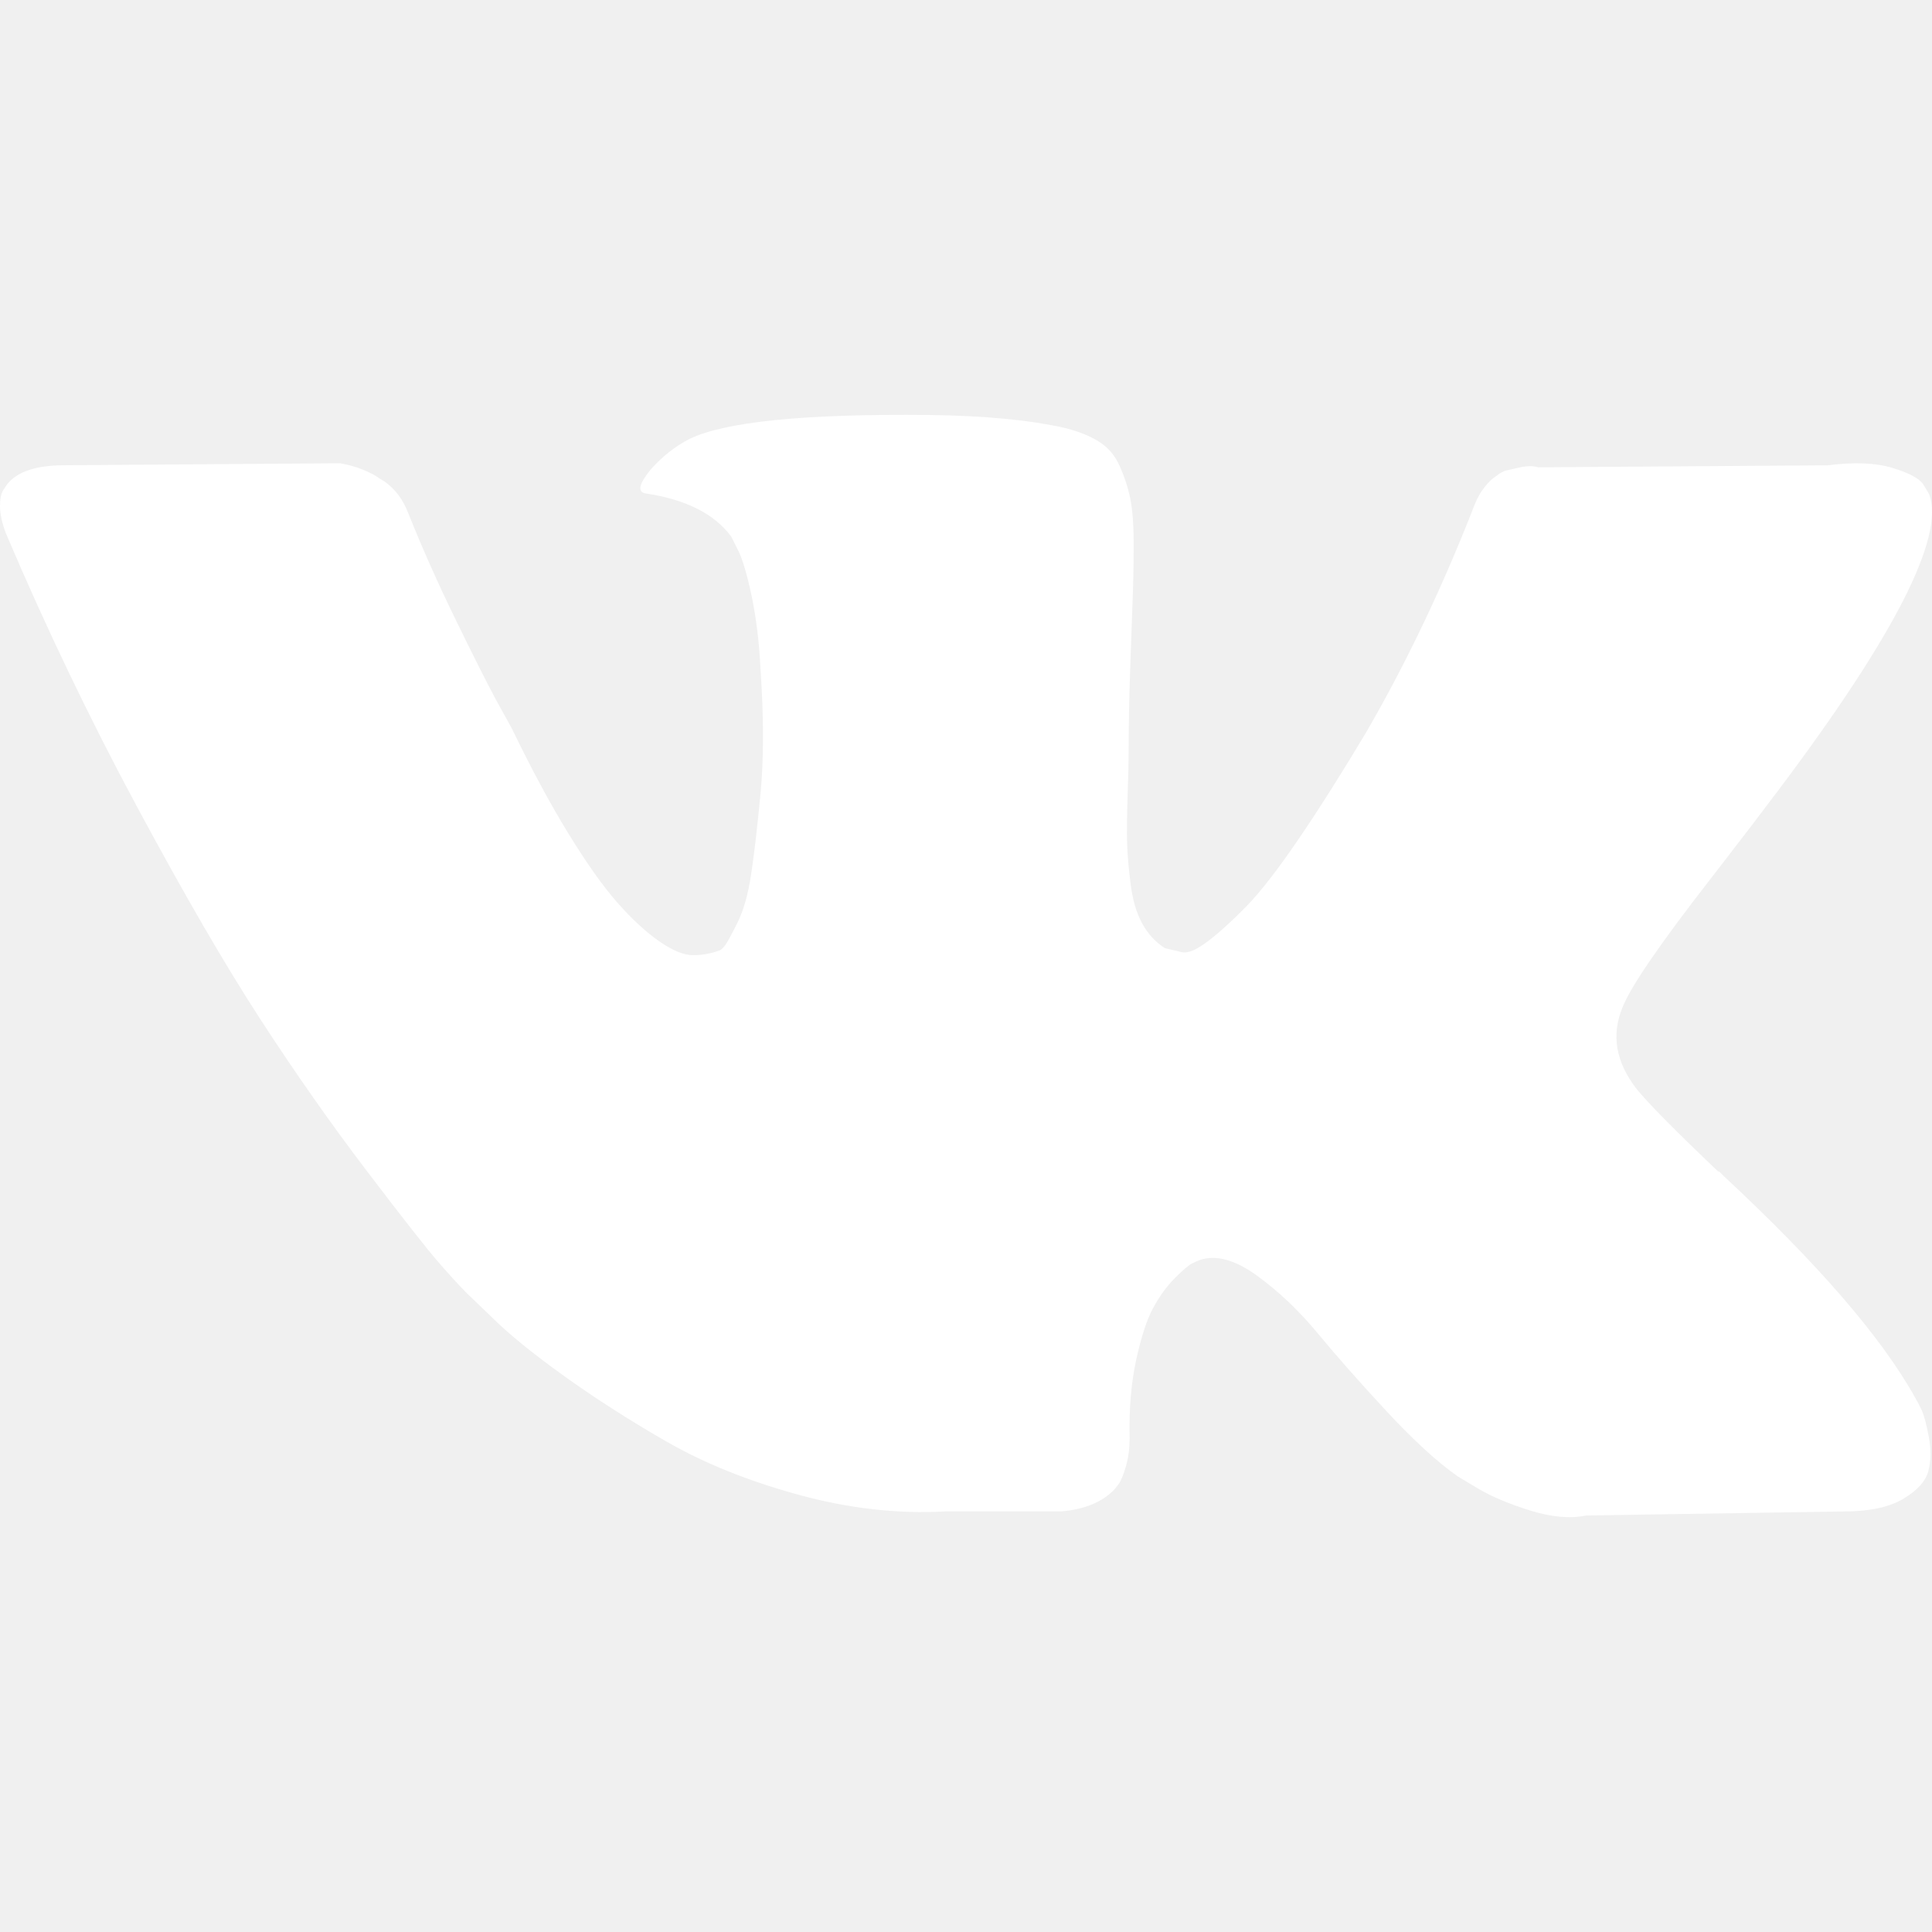
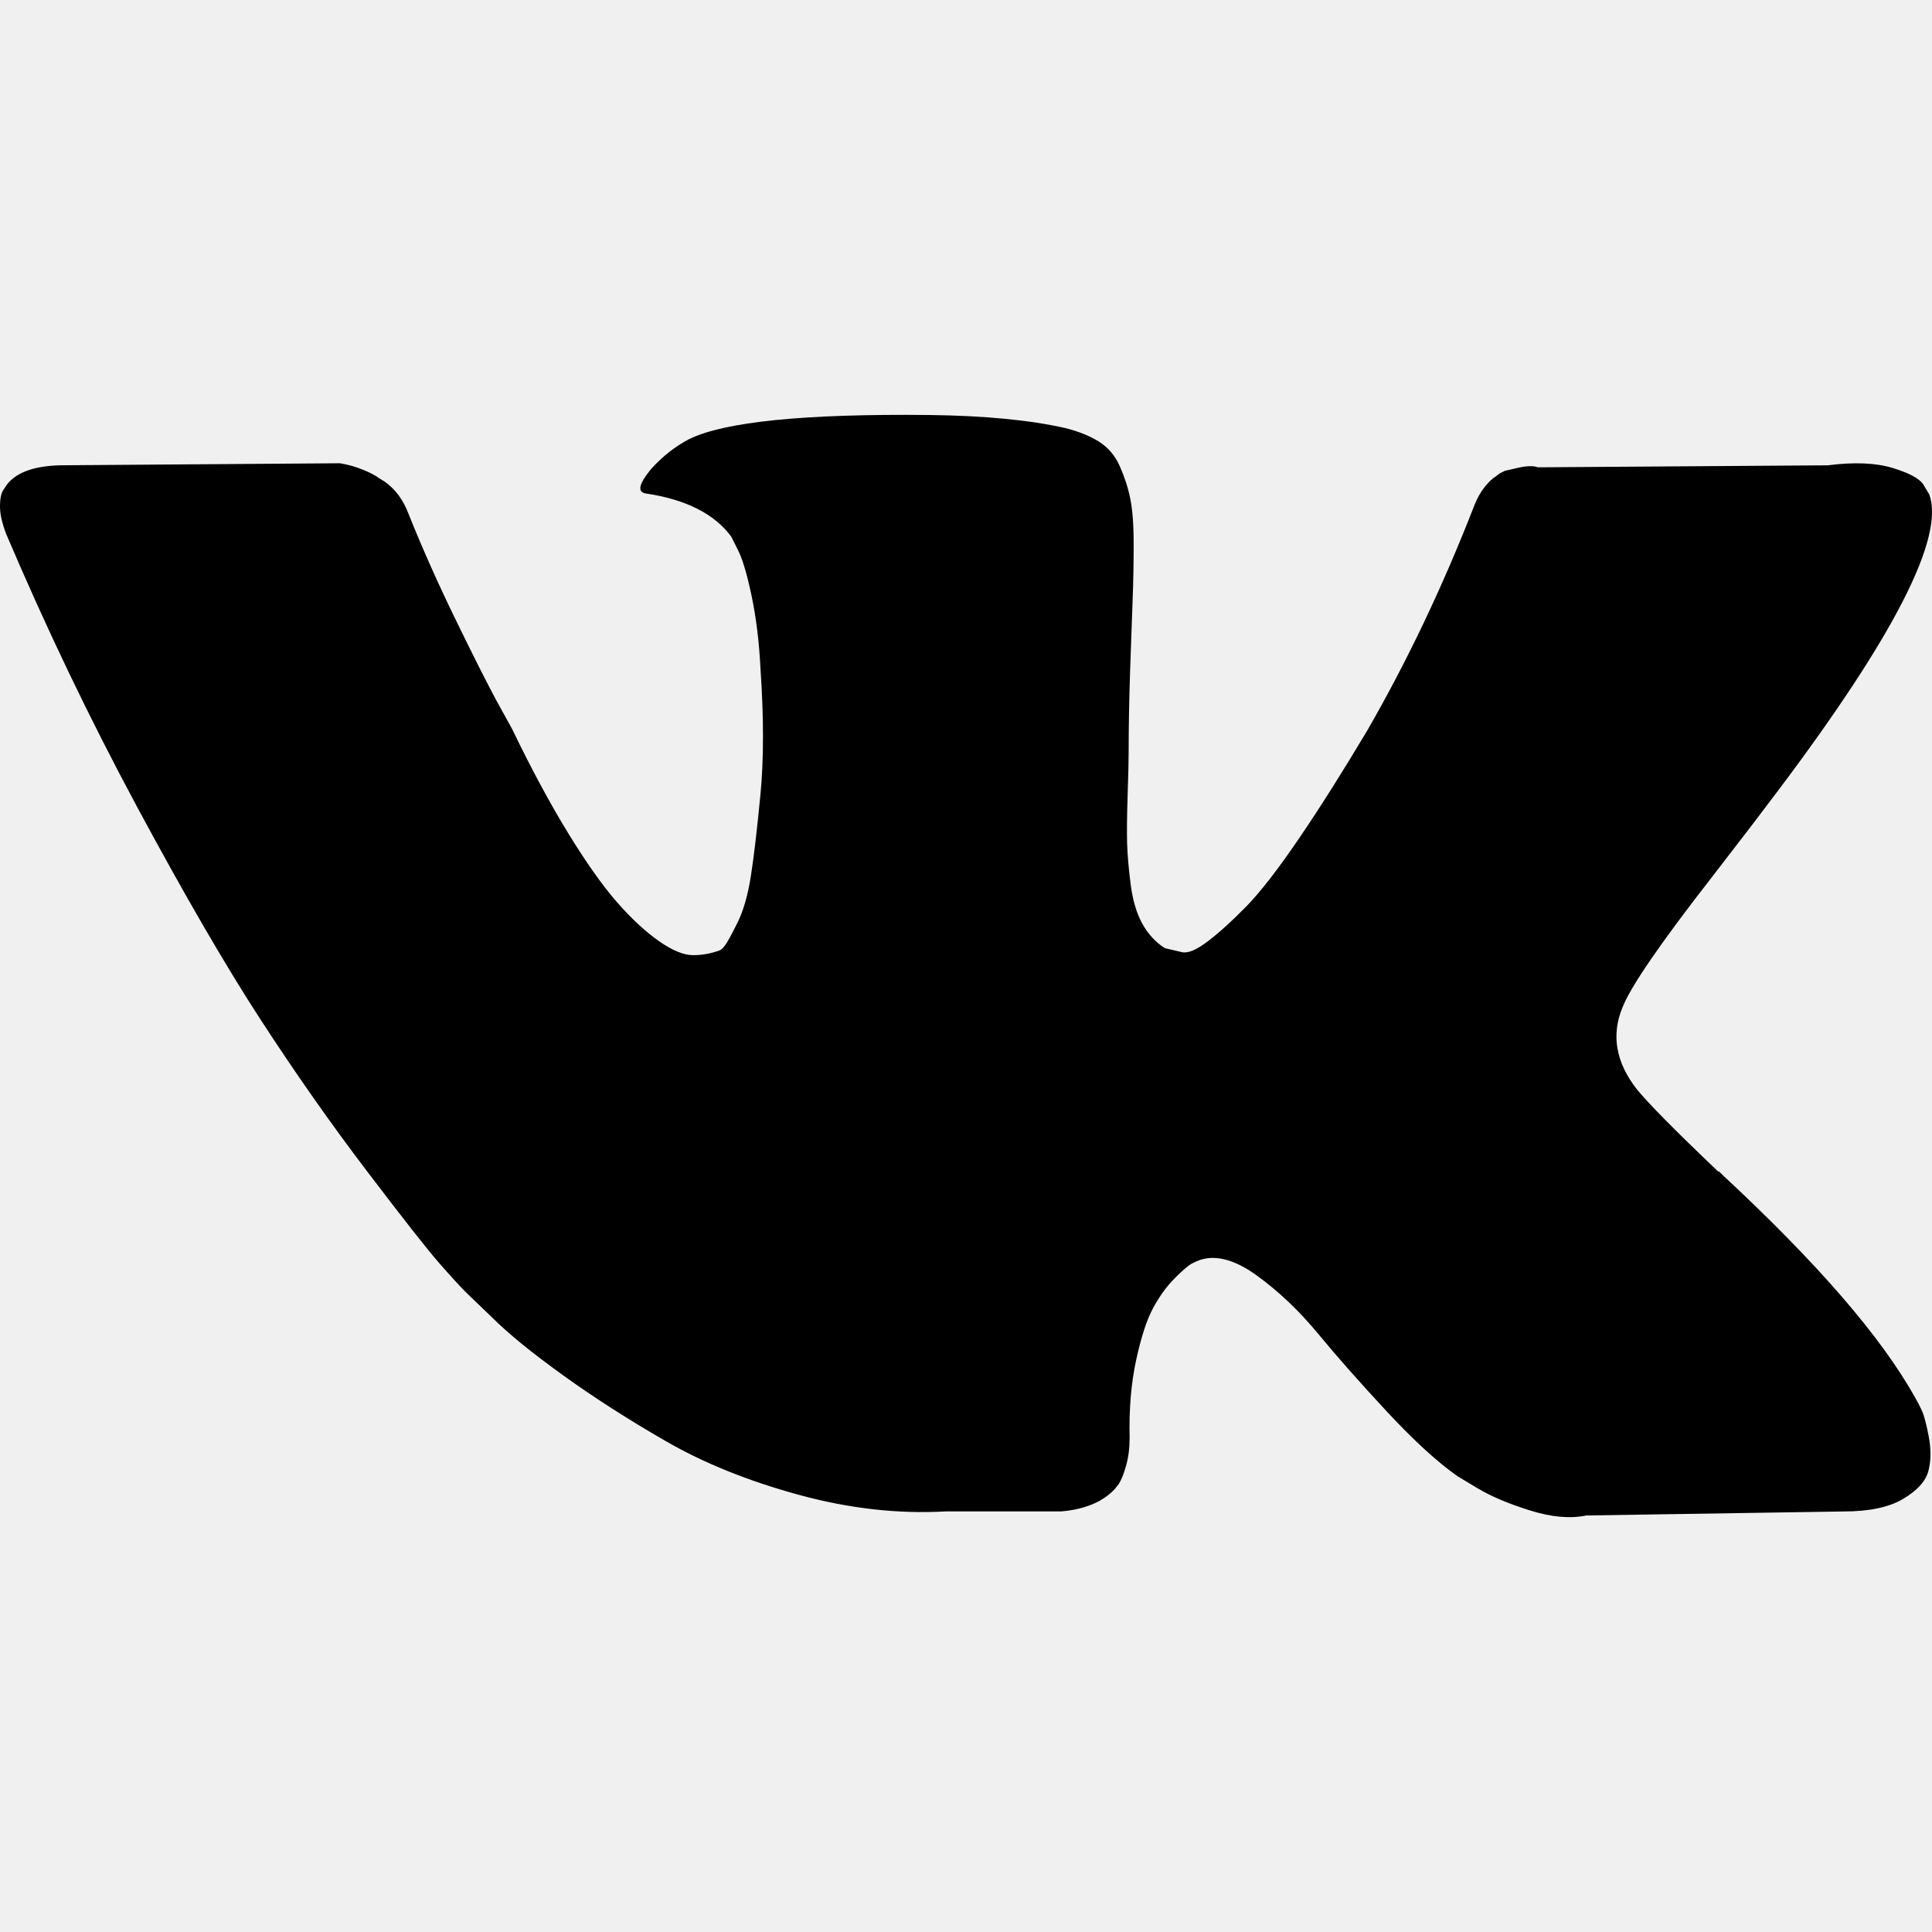
<svg xmlns="http://www.w3.org/2000/svg" version="1.1" id="Capa_1" x="0px" y="0px" width="512px" height="512px" viewBox="0 0 548.358 548.358" style="enable-background:new 0 0 548.358 548.358;" xml:space="preserve">
  <g>
-     <path d="M545.451,400.298c-0.664-1.431-1.283-2.618-1.858-3.569c-9.514-17.135-27.695-38.167-54.532-63.102l-0.567-0.571   l-0.284-0.28l-0.287-0.287h-0.288c-12.18-11.611-19.893-19.418-23.123-23.415c-5.91-7.614-7.234-15.321-4.004-23.13   c2.282-5.9,10.854-18.36,25.696-37.397c7.807-10.089,13.99-18.175,18.556-24.267c32.931-43.78,47.208-71.756,42.828-83.939   l-1.701-2.847c-1.143-1.714-4.093-3.282-8.846-4.712c-4.764-1.427-10.853-1.663-18.278-0.712l-82.224,0.568   c-1.332-0.472-3.234-0.428-5.712,0.144c-2.475,0.572-3.713,0.859-3.713,0.859l-1.431,0.715l-1.136,0.859   c-0.952,0.568-1.999,1.567-3.142,2.995c-1.137,1.423-2.088,3.093-2.848,4.996c-8.952,23.031-19.13,44.444-30.553,64.238   c-7.043,11.803-13.511,22.032-19.418,30.693c-5.899,8.658-10.848,15.037-14.842,19.126c-4,4.093-7.61,7.372-10.852,9.849   c-3.237,2.478-5.708,3.525-7.419,3.142c-1.715-0.383-3.33-0.763-4.859-1.143c-2.663-1.714-4.805-4.045-6.42-6.995   c-1.622-2.95-2.714-6.663-3.285-11.136c-0.568-4.476-0.904-8.326-1-11.563c-0.089-3.233-0.048-7.806,0.145-13.706   c0.198-5.903,0.287-9.897,0.287-11.991c0-7.234,0.141-15.085,0.424-23.555c0.288-8.47,0.521-15.181,0.716-20.125   c0.194-4.949,0.284-10.185,0.284-15.705s-0.336-9.849-1-12.991c-0.656-3.138-1.663-6.184-2.99-9.137   c-1.335-2.95-3.289-5.232-5.853-6.852c-2.569-1.618-5.763-2.902-9.564-3.856c-10.089-2.283-22.936-3.518-38.547-3.71   c-35.401-0.38-58.148,1.906-68.236,6.855c-3.997,2.091-7.614,4.948-10.848,8.562c-3.427,4.189-3.905,6.475-1.431,6.851   c11.422,1.711,19.508,5.804,24.267,12.275l1.715,3.429c1.334,2.474,2.666,6.854,3.999,13.134c1.331,6.28,2.19,13.227,2.568,20.837   c0.95,13.897,0.95,25.793,0,35.689c-0.953,9.9-1.853,17.607-2.712,23.127c-0.859,5.52-2.143,9.993-3.855,13.418   c-1.715,3.426-2.856,5.52-3.428,6.28c-0.571,0.76-1.047,1.239-1.425,1.427c-2.474,0.948-5.047,1.431-7.71,1.431   c-2.667,0-5.901-1.334-9.707-4c-3.805-2.666-7.754-6.328-11.847-10.992c-4.093-4.665-8.709-11.184-13.85-19.558   c-5.137-8.374-10.467-18.271-15.987-29.691l-4.567-8.282c-2.855-5.328-6.755-13.086-11.704-23.267   c-4.952-10.185-9.329-20.037-13.134-29.554c-1.521-3.997-3.806-7.04-6.851-9.134l-1.429-0.859c-0.95-0.76-2.475-1.567-4.567-2.427   c-2.095-0.859-4.281-1.475-6.567-1.854l-78.229,0.568c-7.994,0-13.418,1.811-16.274,5.428l-1.143,1.711   C0.288,140.146,0,141.668,0,143.763c0,2.094,0.571,4.664,1.714,7.707c11.42,26.84,23.839,52.725,37.257,77.659   c13.418,24.934,25.078,45.019,34.973,60.237c9.897,15.229,19.985,29.602,30.264,43.112c10.279,13.515,17.083,22.176,20.412,25.981   c3.333,3.812,5.951,6.662,7.854,8.565l7.139,6.851c4.568,4.569,11.276,10.041,20.127,16.416   c8.853,6.379,18.654,12.659,29.408,18.85c10.756,6.181,23.269,11.225,37.546,15.126c14.275,3.905,28.169,5.472,41.684,4.716h32.834   c6.659-0.575,11.704-2.669,15.133-6.283l1.136-1.431c0.764-1.136,1.479-2.901,2.139-5.276c0.668-2.379,1-5,1-7.851   c-0.195-8.183,0.428-15.558,1.852-22.124c1.423-6.564,3.045-11.513,4.859-14.846c1.813-3.33,3.859-6.14,6.136-8.418   c2.282-2.283,3.908-3.666,4.862-4.142c0.948-0.479,1.705-0.804,2.276-0.999c4.568-1.522,9.944-0.048,16.136,4.429   c6.187,4.473,11.99,9.996,17.418,16.56c5.425,6.57,11.943,13.941,19.555,22.124c7.617,8.186,14.277,14.271,19.985,18.274   l5.708,3.426c3.812,2.286,8.761,4.38,14.853,6.283c6.081,1.902,11.409,2.378,15.984,1.427l73.087-1.14   c7.229,0,12.854-1.197,16.844-3.572c3.998-2.379,6.373-5,7.139-7.851c0.764-2.854,0.805-6.092,0.145-9.712   C546.782,404.25,546.115,401.725,545.451,400.298z" fill="#FFFFFF" />
+     <path d="M545.451,400.298c-0.664-1.431-1.283-2.618-1.858-3.569c-9.514-17.135-27.695-38.167-54.532-63.102l-0.567-0.571   l-0.284-0.28l-0.287-0.287h-0.288c-12.18-11.611-19.893-19.418-23.123-23.415c-5.91-7.614-7.234-15.321-4.004-23.13   c2.282-5.9,10.854-18.36,25.696-37.397c7.807-10.089,13.99-18.175,18.556-24.267c32.931-43.78,47.208-71.756,42.828-83.939   l-1.701-2.847c-1.143-1.714-4.093-3.282-8.846-4.712c-4.764-1.427-10.853-1.663-18.278-0.712l-82.224,0.568   c-1.332-0.472-3.234-0.428-5.712,0.144c-2.475,0.572-3.713,0.859-3.713,0.859l-1.431,0.715l-1.136,0.859   c-0.952,0.568-1.999,1.567-3.142,2.995c-1.137,1.423-2.088,3.093-2.848,4.996c-8.952,23.031-19.13,44.444-30.553,64.238   c-7.043,11.803-13.511,22.032-19.418,30.693c-5.899,8.658-10.848,15.037-14.842,19.126c-4,4.093-7.61,7.372-10.852,9.849   c-3.237,2.478-5.708,3.525-7.419,3.142c-1.715-0.383-3.33-0.763-4.859-1.143c-2.663-1.714-4.805-4.045-6.42-6.995   c-1.622-2.95-2.714-6.663-3.285-11.136c-0.568-4.476-0.904-8.326-1-11.563c-0.089-3.233-0.048-7.806,0.145-13.706   c0.198-5.903,0.287-9.897,0.287-11.991c0-7.234,0.141-15.085,0.424-23.555c0.288-8.47,0.521-15.181,0.716-20.125   c0.194-4.949,0.284-10.185,0.284-15.705s-0.336-9.849-1-12.991c-0.656-3.138-1.663-6.184-2.99-9.137   c-1.335-2.95-3.289-5.232-5.853-6.852c-2.569-1.618-5.763-2.902-9.564-3.856c-10.089-2.283-22.936-3.518-38.547-3.71   c-35.401-0.38-58.148,1.906-68.236,6.855c-3.997,2.091-7.614,4.948-10.848,8.562c-3.427,4.189-3.905,6.475-1.431,6.851   c11.422,1.711,19.508,5.804,24.267,12.275l1.715,3.429c1.334,2.474,2.666,6.854,3.999,13.134c1.331,6.28,2.19,13.227,2.568,20.837   c0.95,13.897,0.95,25.793,0,35.689c-0.953,9.9-1.853,17.607-2.712,23.127c-0.859,5.52-2.143,9.993-3.855,13.418   c-1.715,3.426-2.856,5.52-3.428,6.28c-0.571,0.76-1.047,1.239-1.425,1.427c-2.474,0.948-5.047,1.431-7.71,1.431   c-2.667,0-5.901-1.334-9.707-4c-3.805-2.666-7.754-6.328-11.847-10.992c-4.093-4.665-8.709-11.184-13.85-19.558   c-5.137-8.374-10.467-18.271-15.987-29.691l-4.567-8.282c-2.855-5.328-6.755-13.086-11.704-23.267   c-4.952-10.185-9.329-20.037-13.134-29.554c-1.521-3.997-3.806-7.04-6.851-9.134l-1.429-0.859c-0.95-0.76-2.475-1.567-4.567-2.427   c-2.095-0.859-4.281-1.475-6.567-1.854l-78.229,0.568c-7.994,0-13.418,1.811-16.274,5.428l-1.143,1.711   C0.288,140.146,0,141.668,0,143.763c0,2.094,0.571,4.664,1.714,7.707c11.42,26.84,23.839,52.725,37.257,77.659   c13.418,24.934,25.078,45.019,34.973,60.237c9.897,15.229,19.985,29.602,30.264,43.112c10.279,13.515,17.083,22.176,20.412,25.981   c3.333,3.812,5.951,6.662,7.854,8.565l7.139,6.851c4.568,4.569,11.276,10.041,20.127,16.416   c8.853,6.379,18.654,12.659,29.408,18.85c10.756,6.181,23.269,11.225,37.546,15.126c14.275,3.905,28.169,5.472,41.684,4.716h32.834   c6.659-0.575,11.704-2.669,15.133-6.283l1.136-1.431c0.764-1.136,1.479-2.901,2.139-5.276c0.668-2.379,1-5,1-7.851   c-0.195-8.183,0.428-15.558,1.852-22.124c1.423-6.564,3.045-11.513,4.859-14.846c1.813-3.33,3.859-6.14,6.136-8.418   c2.282-2.283,3.908-3.666,4.862-4.142c0.948-0.479,1.705-0.804,2.276-0.999c4.568-1.522,9.944-0.048,16.136,4.429   c6.187,4.473,11.99,9.996,17.418,16.56c5.425,6.57,11.943,13.941,19.555,22.124c7.617,8.186,14.277,14.271,19.985,18.274   l5.708,3.426c3.812,2.286,8.761,4.38,14.853,6.283c6.081,1.902,11.409,2.378,15.984,1.427l73.087-1.14   c7.229,0,12.854-1.197,16.844-3.572c3.998-2.379,6.373-5,7.139-7.851c0.764-2.854,0.805-6.092,0.145-9.712   C546.782,404.25,546.115,401.725,545.451,400.298z" fill="currentColor" />
  </g>
  <g>
</g>
  <g>
</g>
  <g>
</g>
  <g>
</g>
  <g>
</g>
  <g>
</g>
  <g>
</g>
  <g>
</g>
  <g>
</g>
  <g>
</g>
  <g>
</g>
  <g>
</g>
  <g>
</g>
  <g>
</g>
  <g>
</g>
</svg>
